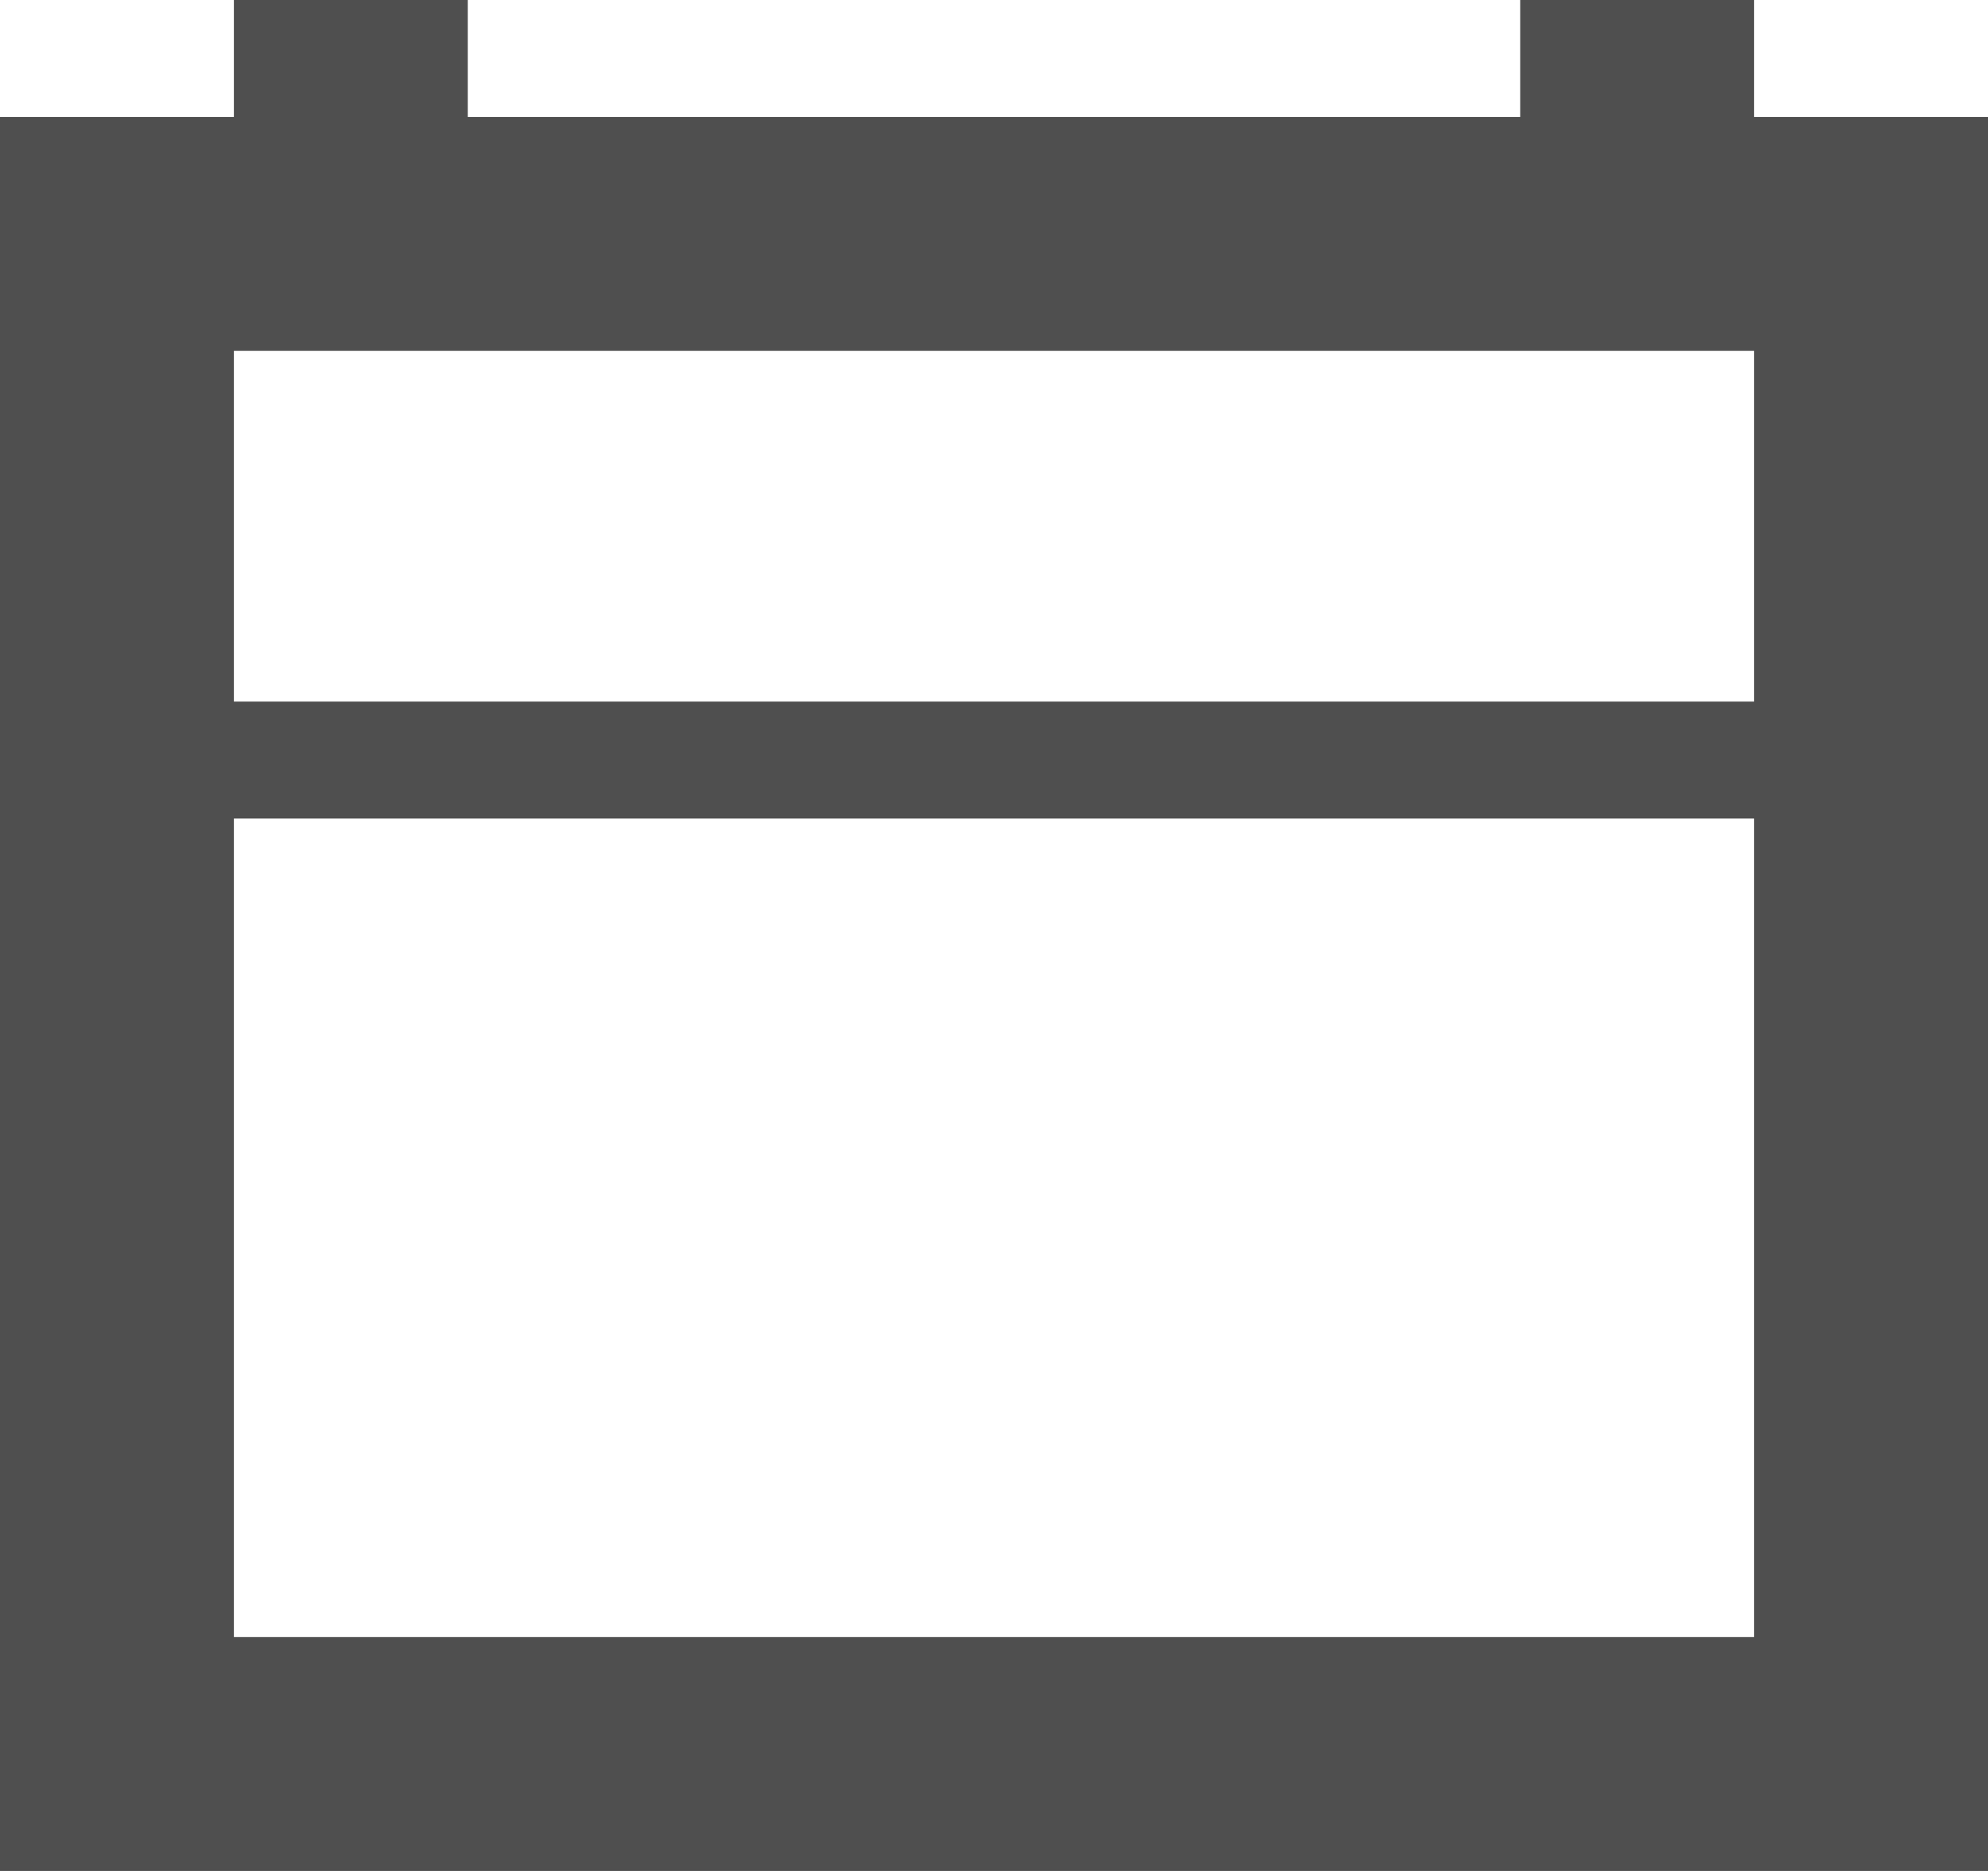
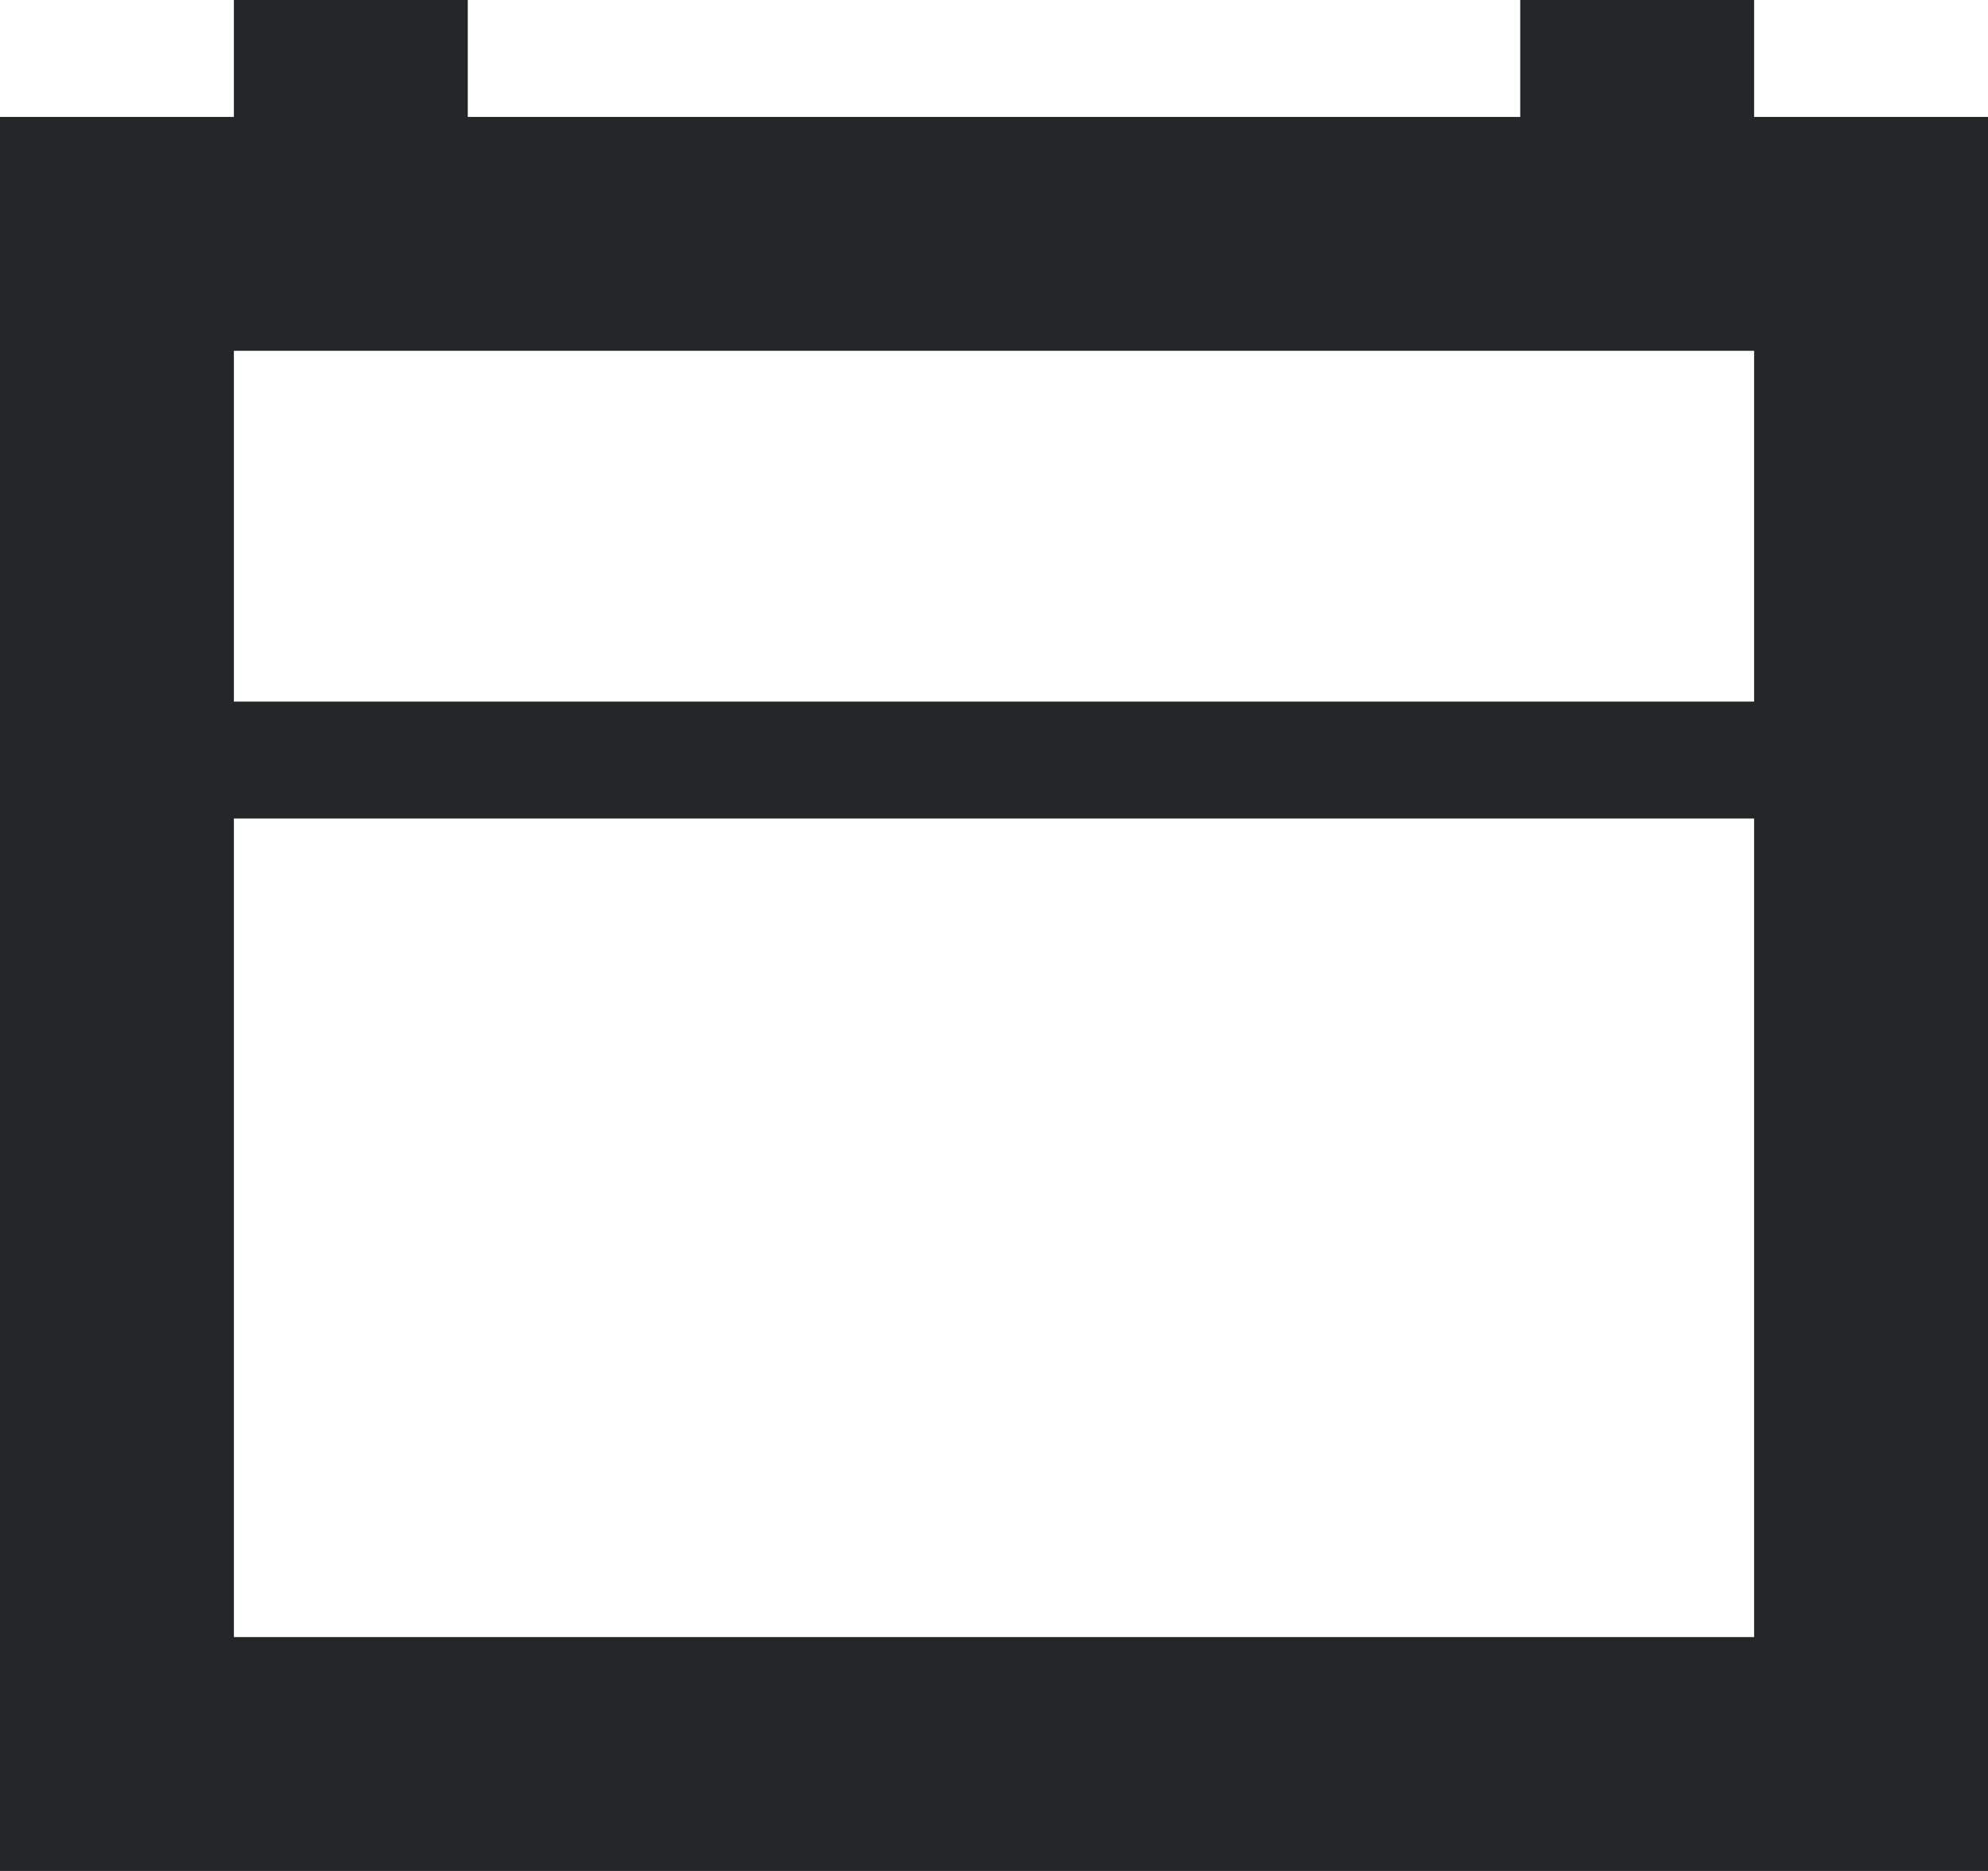
<svg xmlns="http://www.w3.org/2000/svg" width="17" height="16" viewBox="0 0 17 16" fill="none">
-   <path fill-rule="evenodd" clip-rule="evenodd" d="M13 1H4V0H2V1H0V3V14V16H2H15H17V14V7V6V3V1H15V0H13V1ZM2 3H15V6H2V3ZM2 7V14H15V7H2Z" fill="#4F4F4F" />
+   <path fill-rule="evenodd" clip-rule="evenodd" d="M13 1H4V0H2V1H0V3V14V16H2H15H17V14V7V6V3V1H15V0H13V1ZM2 3H15V6H2V3ZM2 7V14H15V7H2Z" fill="#242627" />
</svg>
